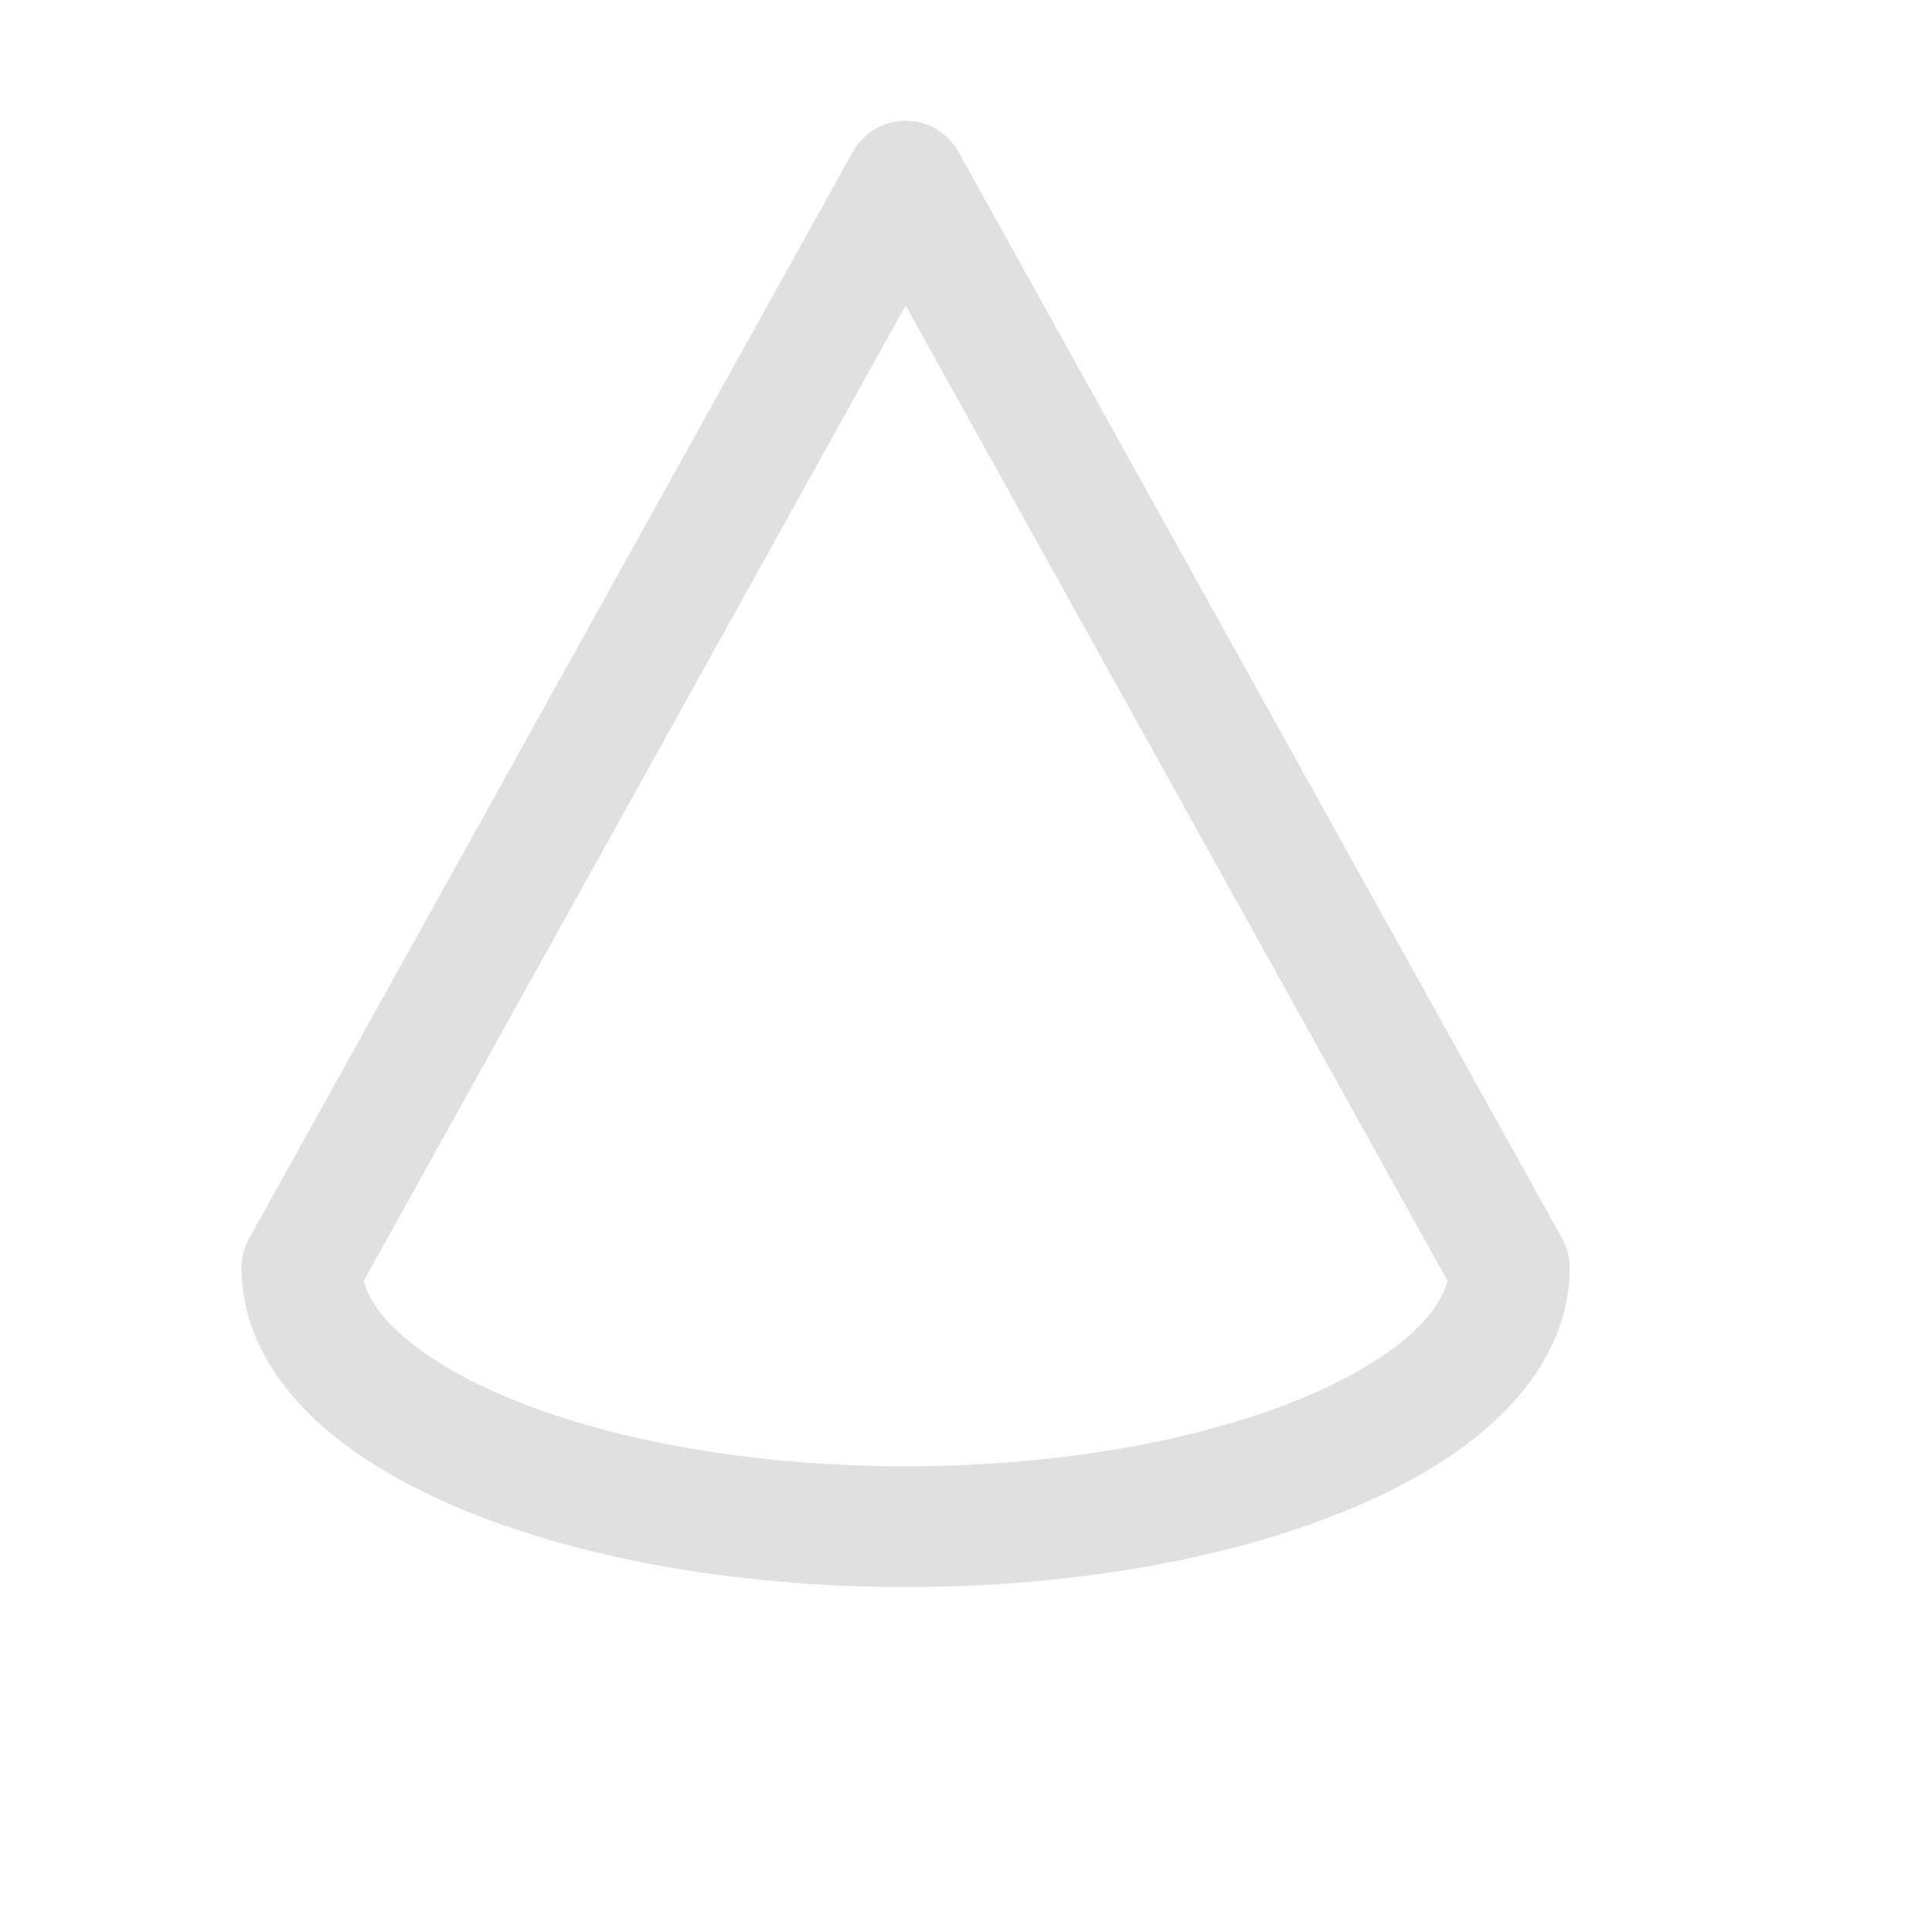
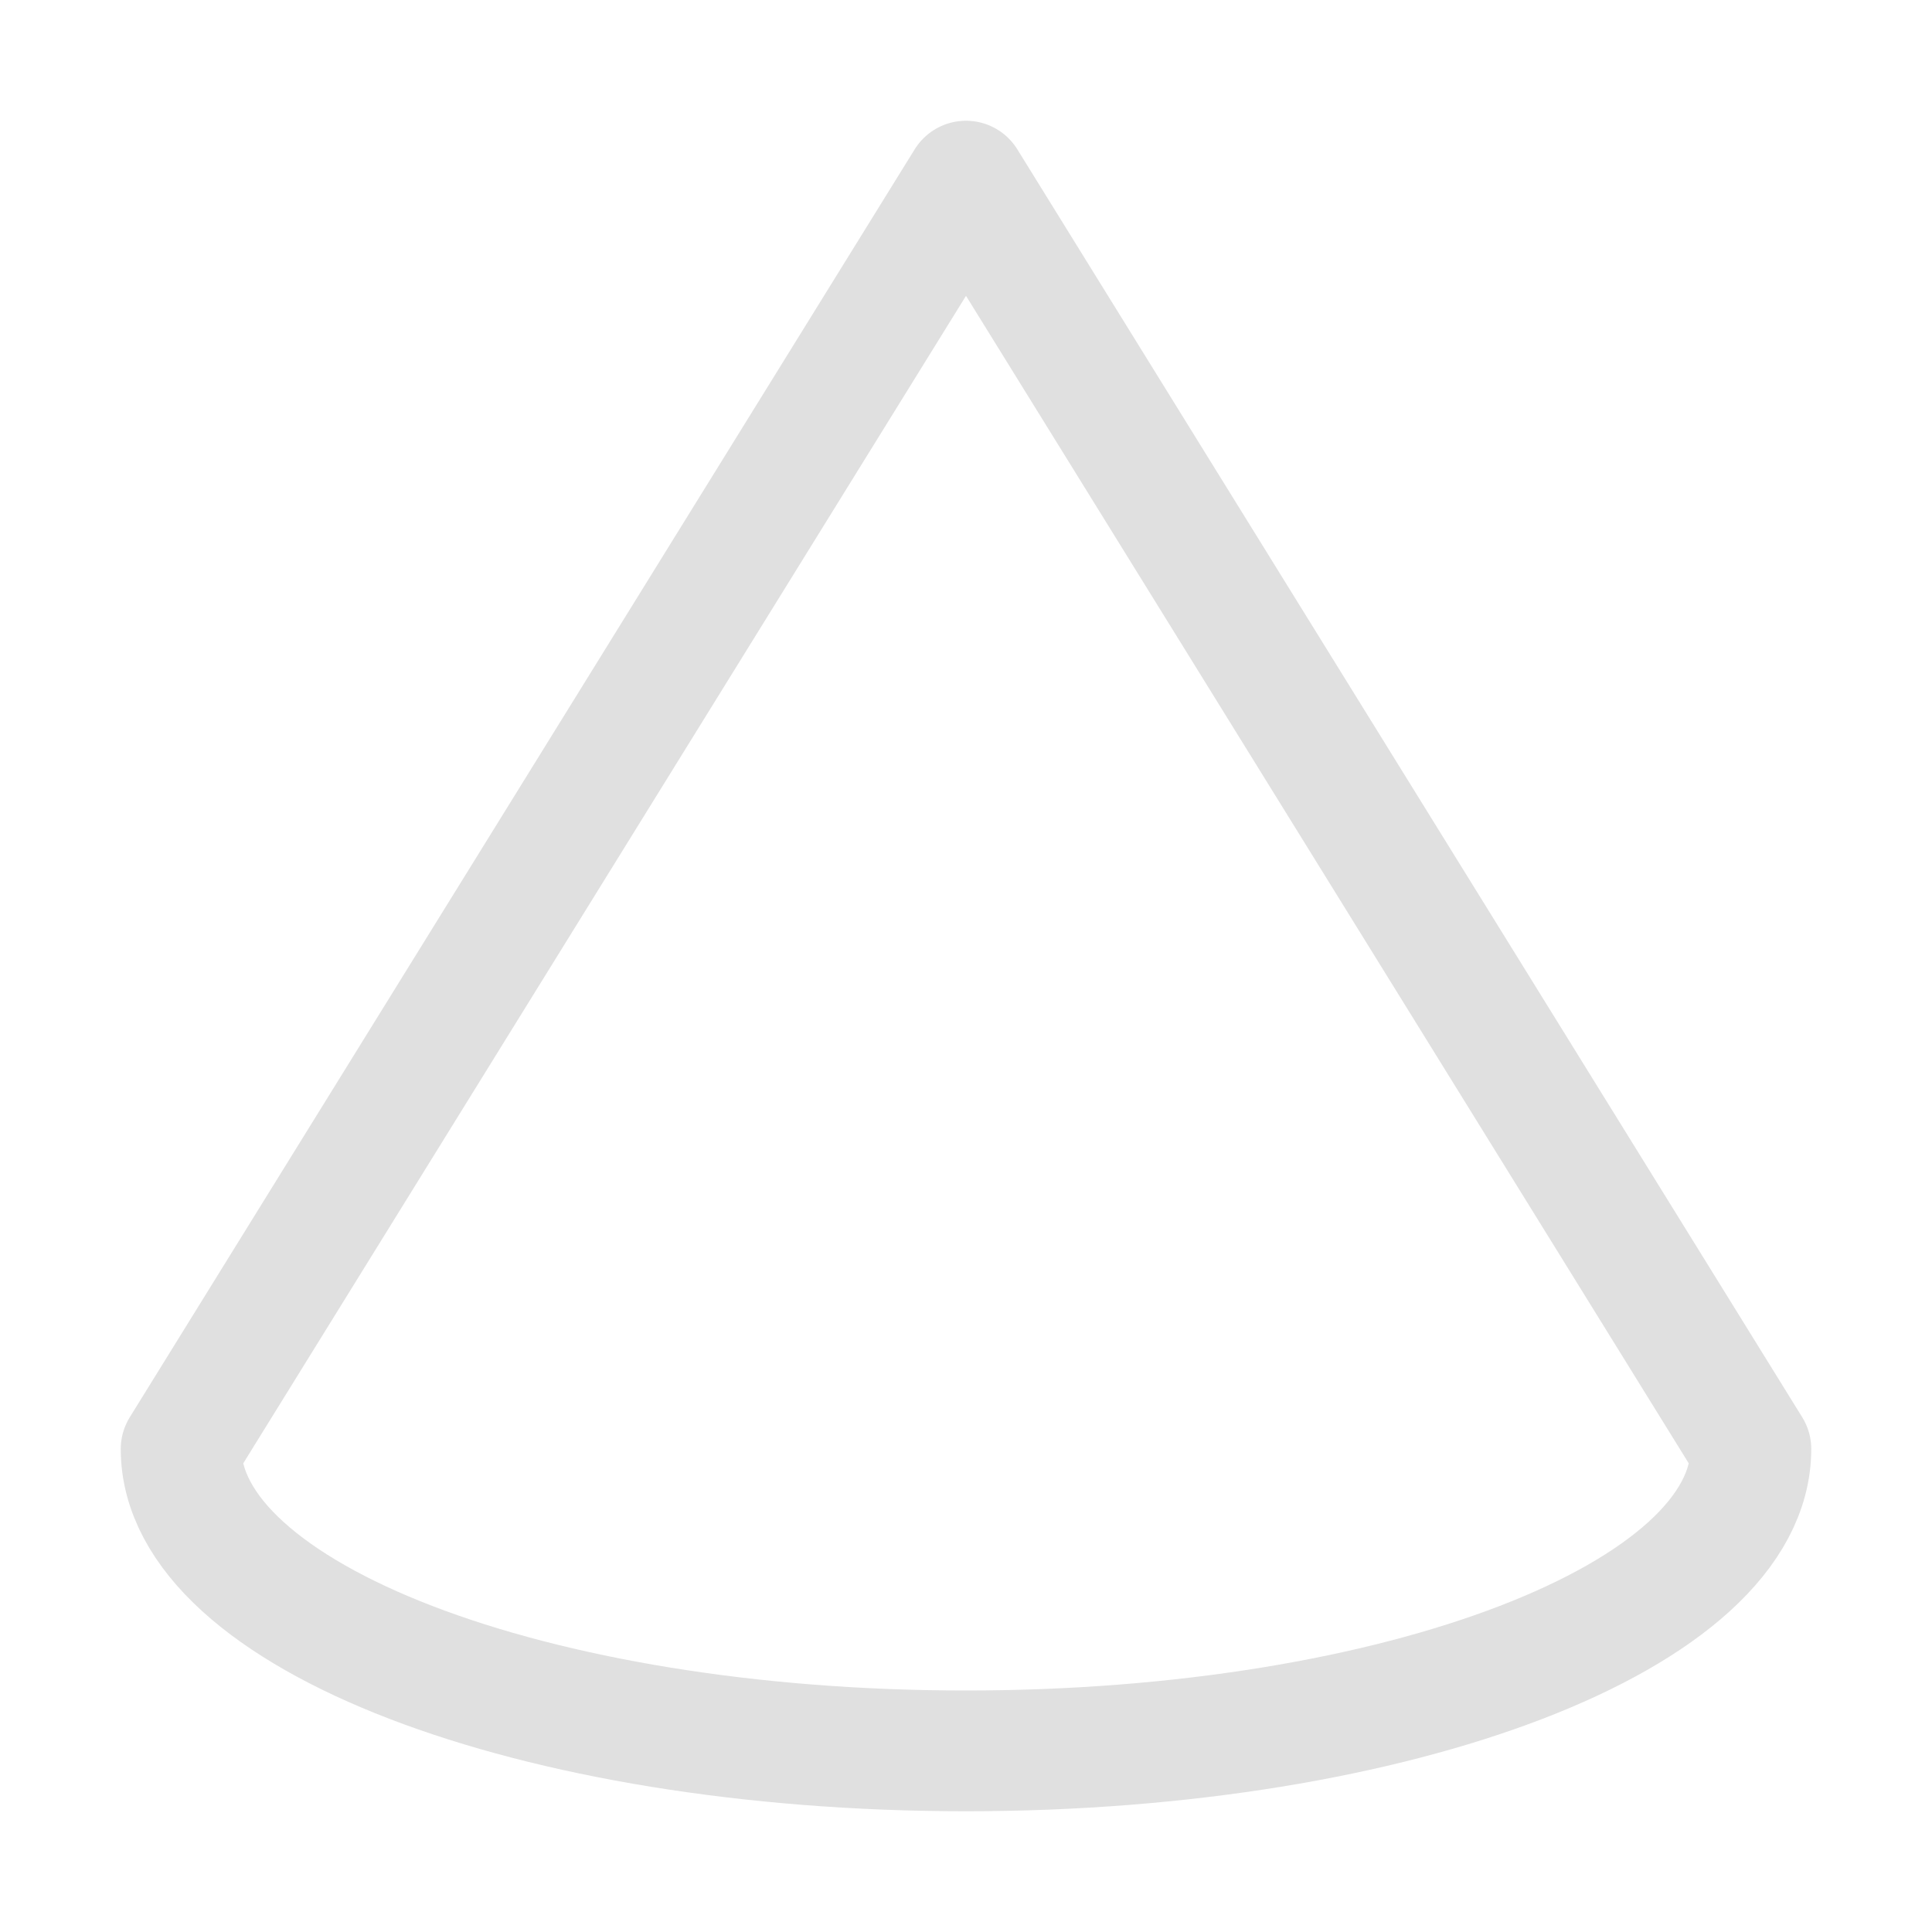
<svg xmlns="http://www.w3.org/2000/svg" width="16" height="16" viewBox="0 0 16 16">
-   <path fill="none" stroke="#e0e0e0" stroke-width="1" stroke-linecap="round" stroke-linejoin="round" d="M2.5 10.5L7.5 1.5L12.5 10.5M2.5 10.5A5 2.143 0 0 0 12.5 10.5" />
+   <path fill="none" stroke="#e0e0e0" stroke-width="1" stroke-linecap="round" stroke-linejoin="round" d="M1.5 12L8 1.5L14.5 12M1.5 12A6.5 2.5 0 0 0 14.5 12" />
</svg>
